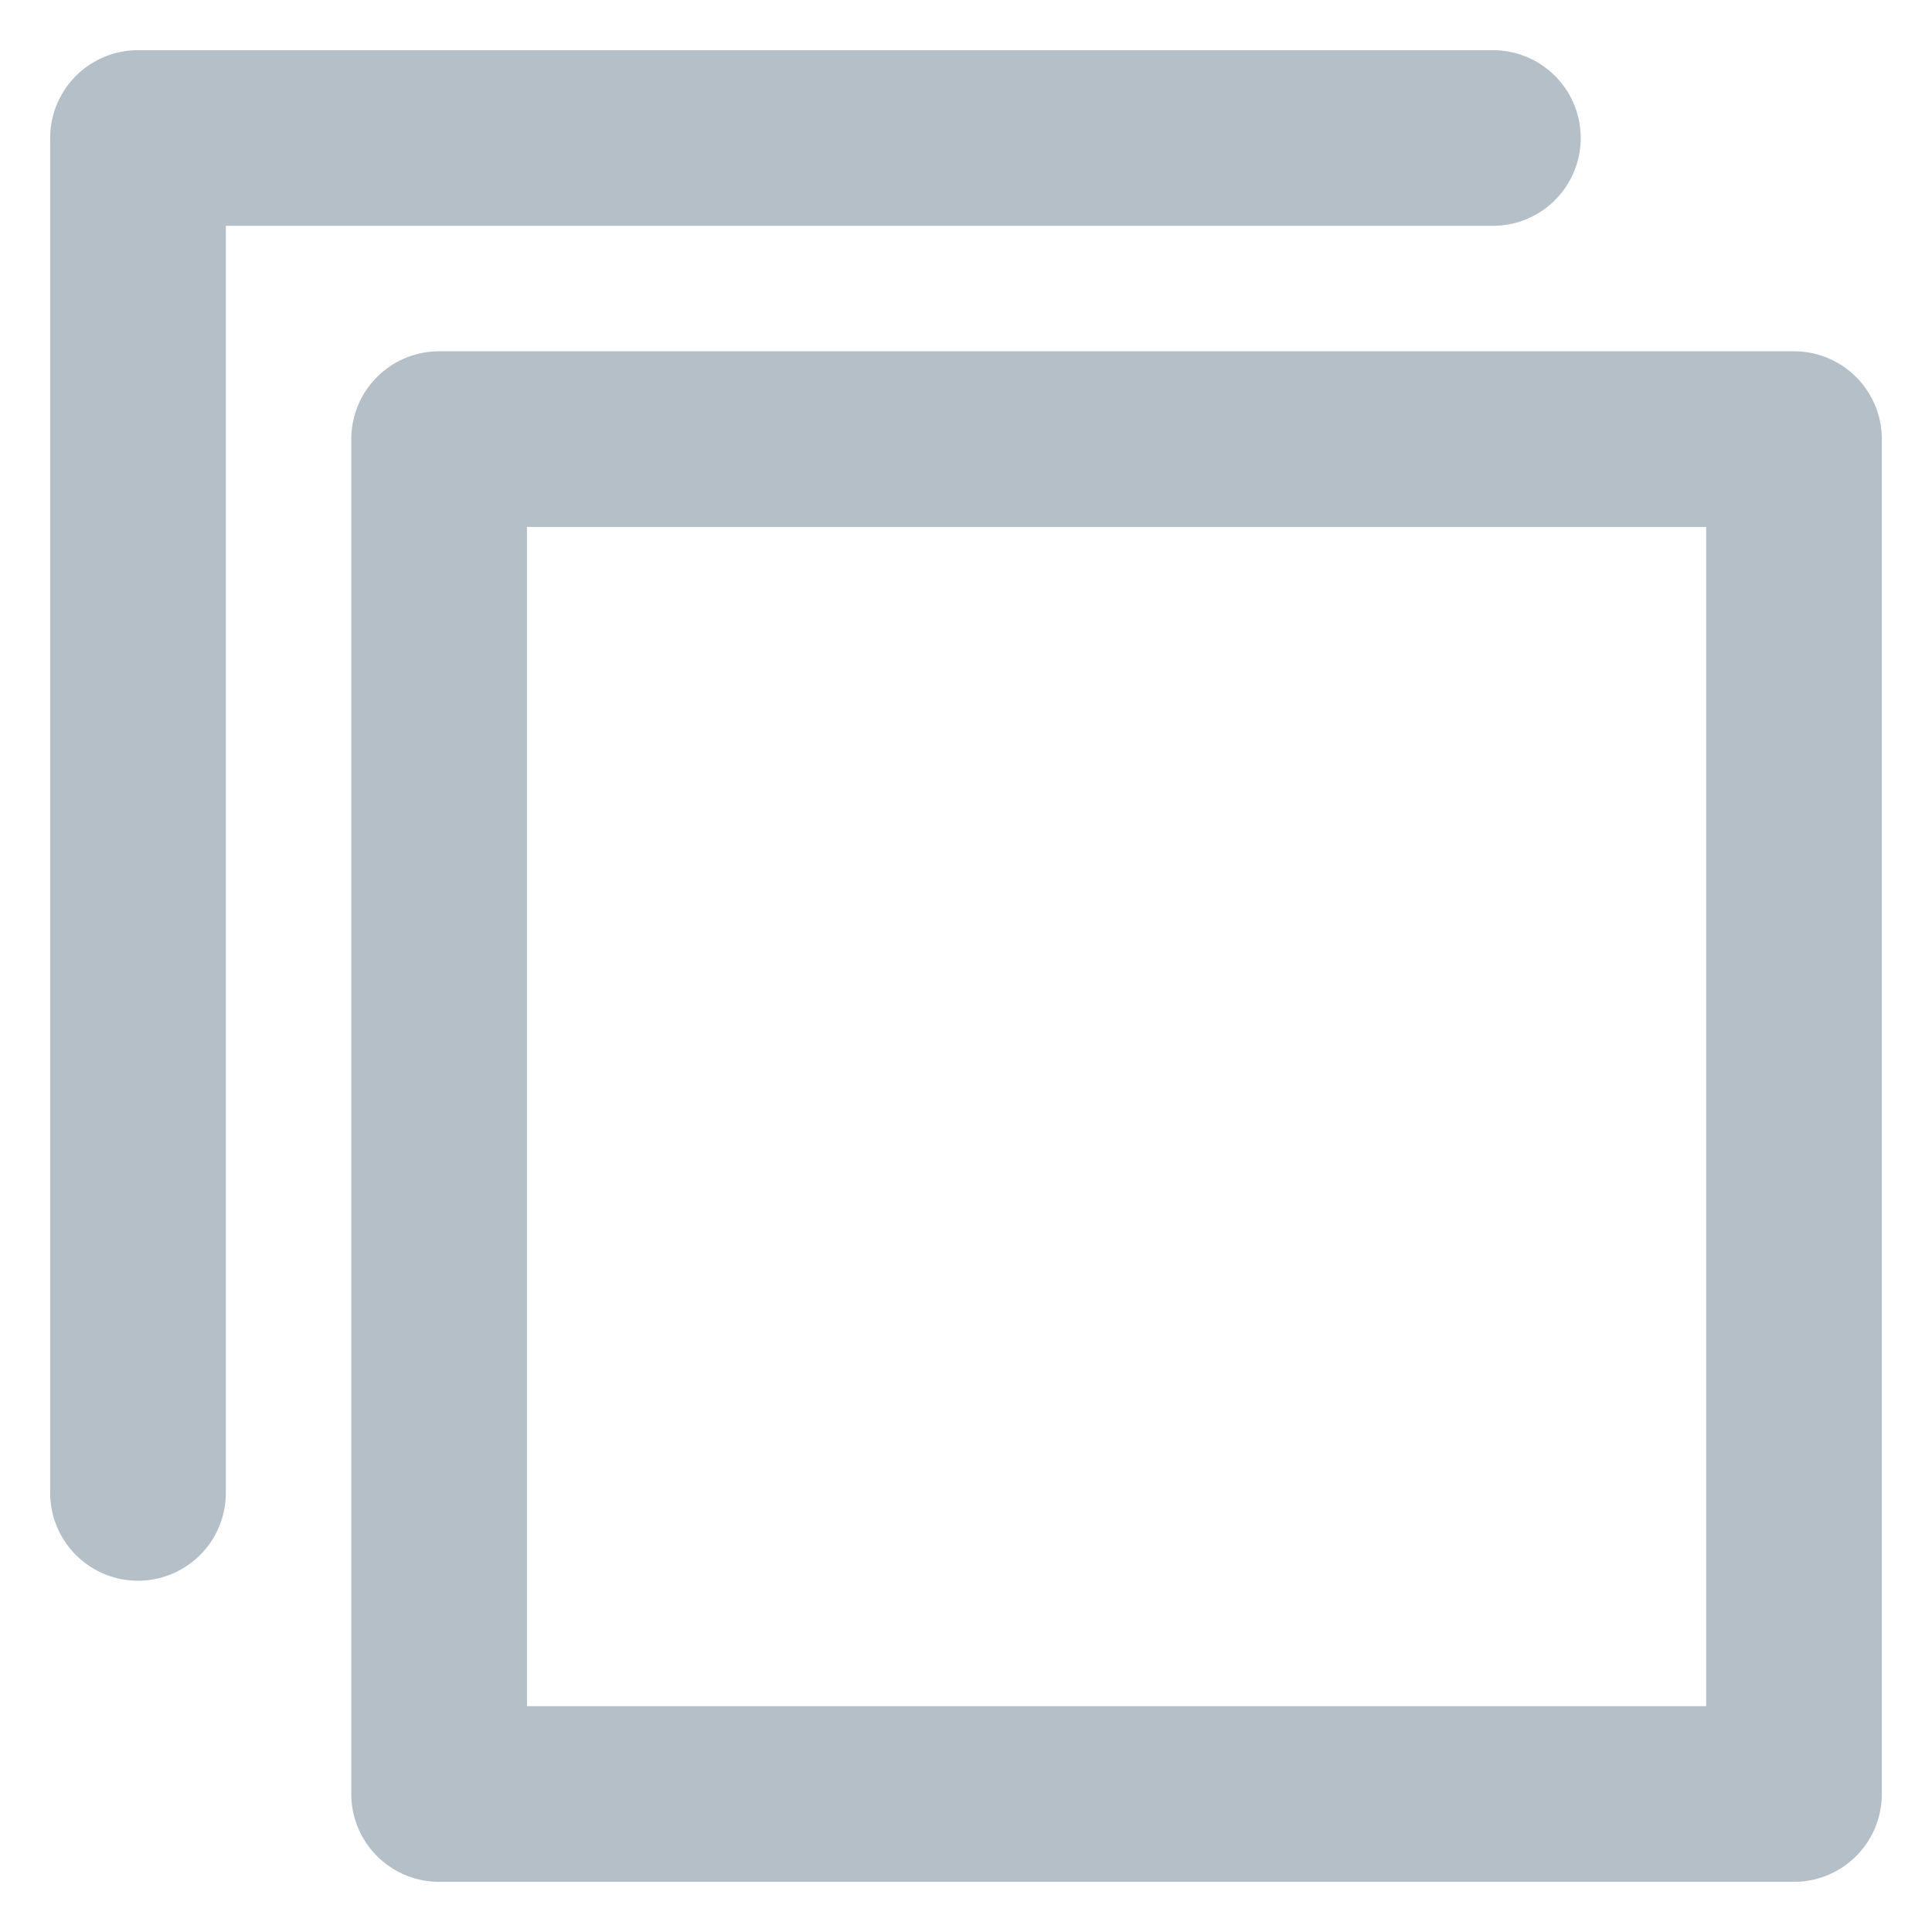
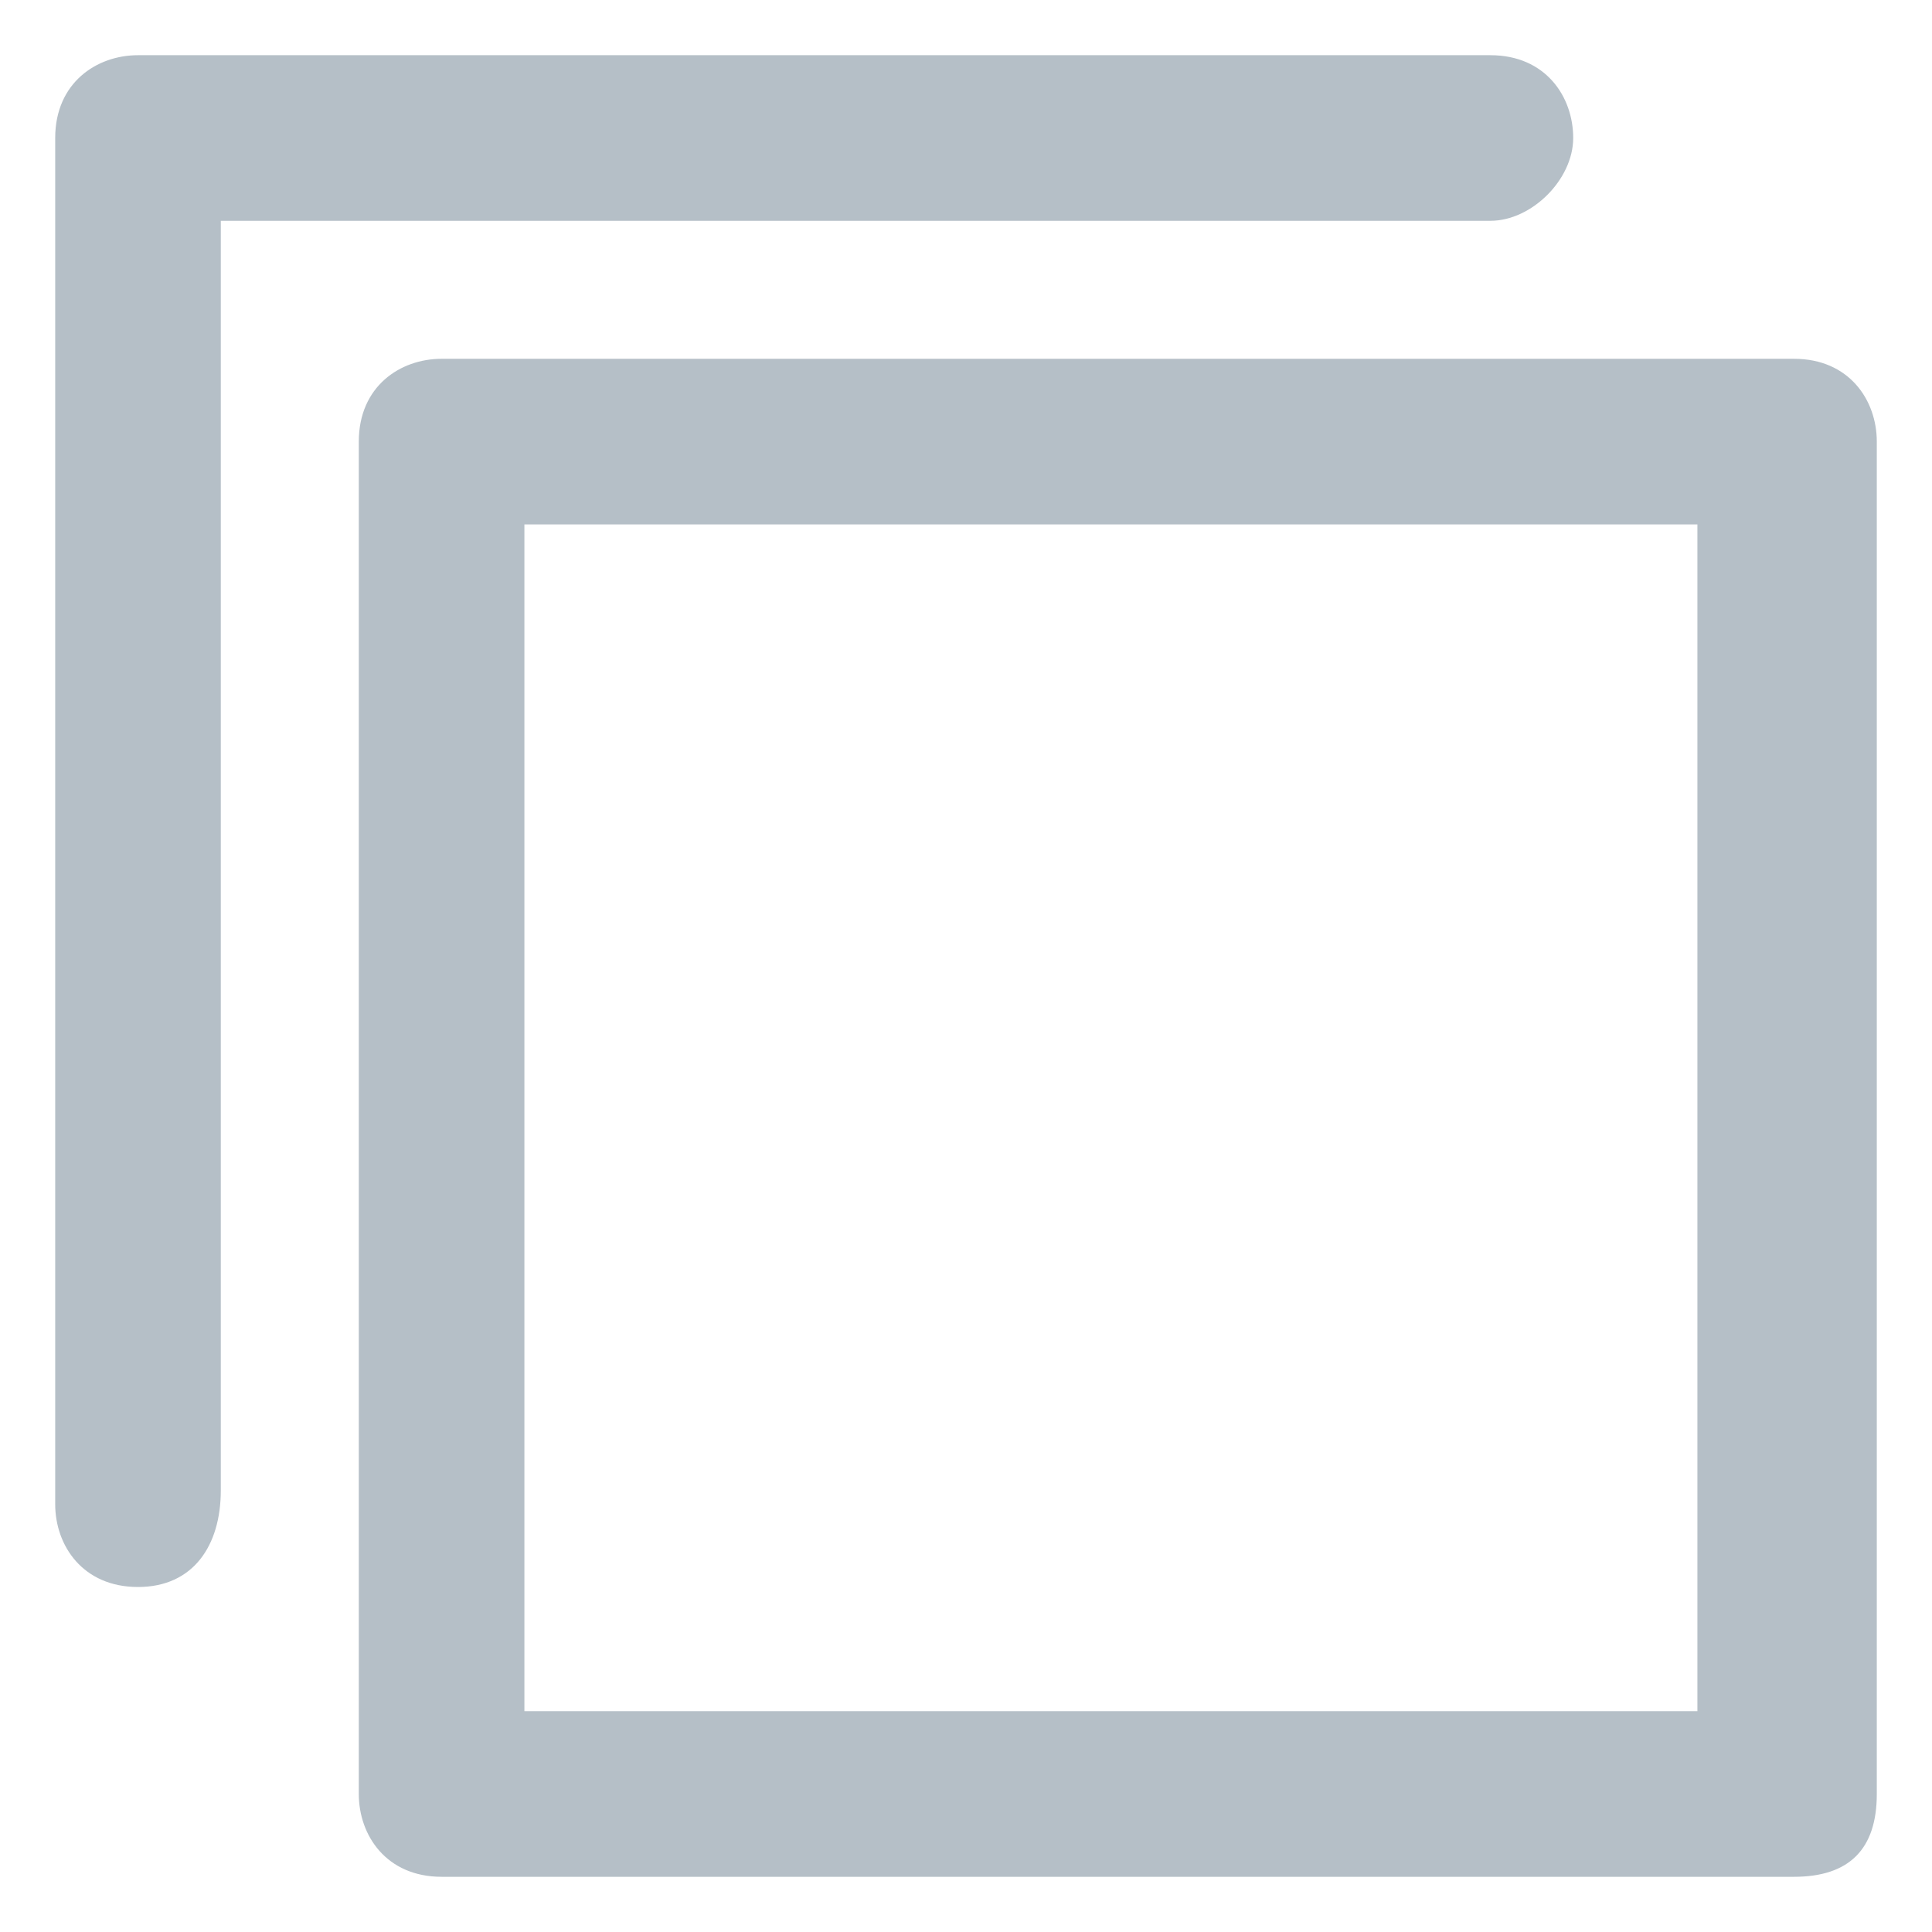
- <svg xmlns="http://www.w3.org/2000/svg" fill="none" viewBox="0 0 14 14">
-   <g stroke="#B5BFC7" stroke-width="1.273" stroke-linecap="round" stroke-linejoin="round">
-     <path clip-rule="evenodd" d="M3.182 13h9.818V3.182H3.182v9.818Z" />
-     <path d="M1 10.818V1h9.818" />
-   </g>
+ <svg xmlns="http://www.w3.org/2000/svg" version="1.1" x="0" y="0" viewBox="0 0 14 14" fill="#B5BFC7">
+   <path class="st0" d="M13 13.6H3.2c-.4 0-.6-.3-.6-.6V3.2c0-.4.3-.6.6-.6H13c.4 0 .6.3.6.6V13c0 .4-.2.6-.6.6zm-9.2-1.2h8.5V3.8H3.8v8.6z" />
+   <path class="st0" d="M1 11.5c-.4 0-.6-.3-.6-.6V1C.4.6.7.4 1 .4h9.8c.4 0 .6.3.6.6s-.3.6-.6.6H1.6v9.2c0 .4-.2.7-.6.7z" />
</svg>
